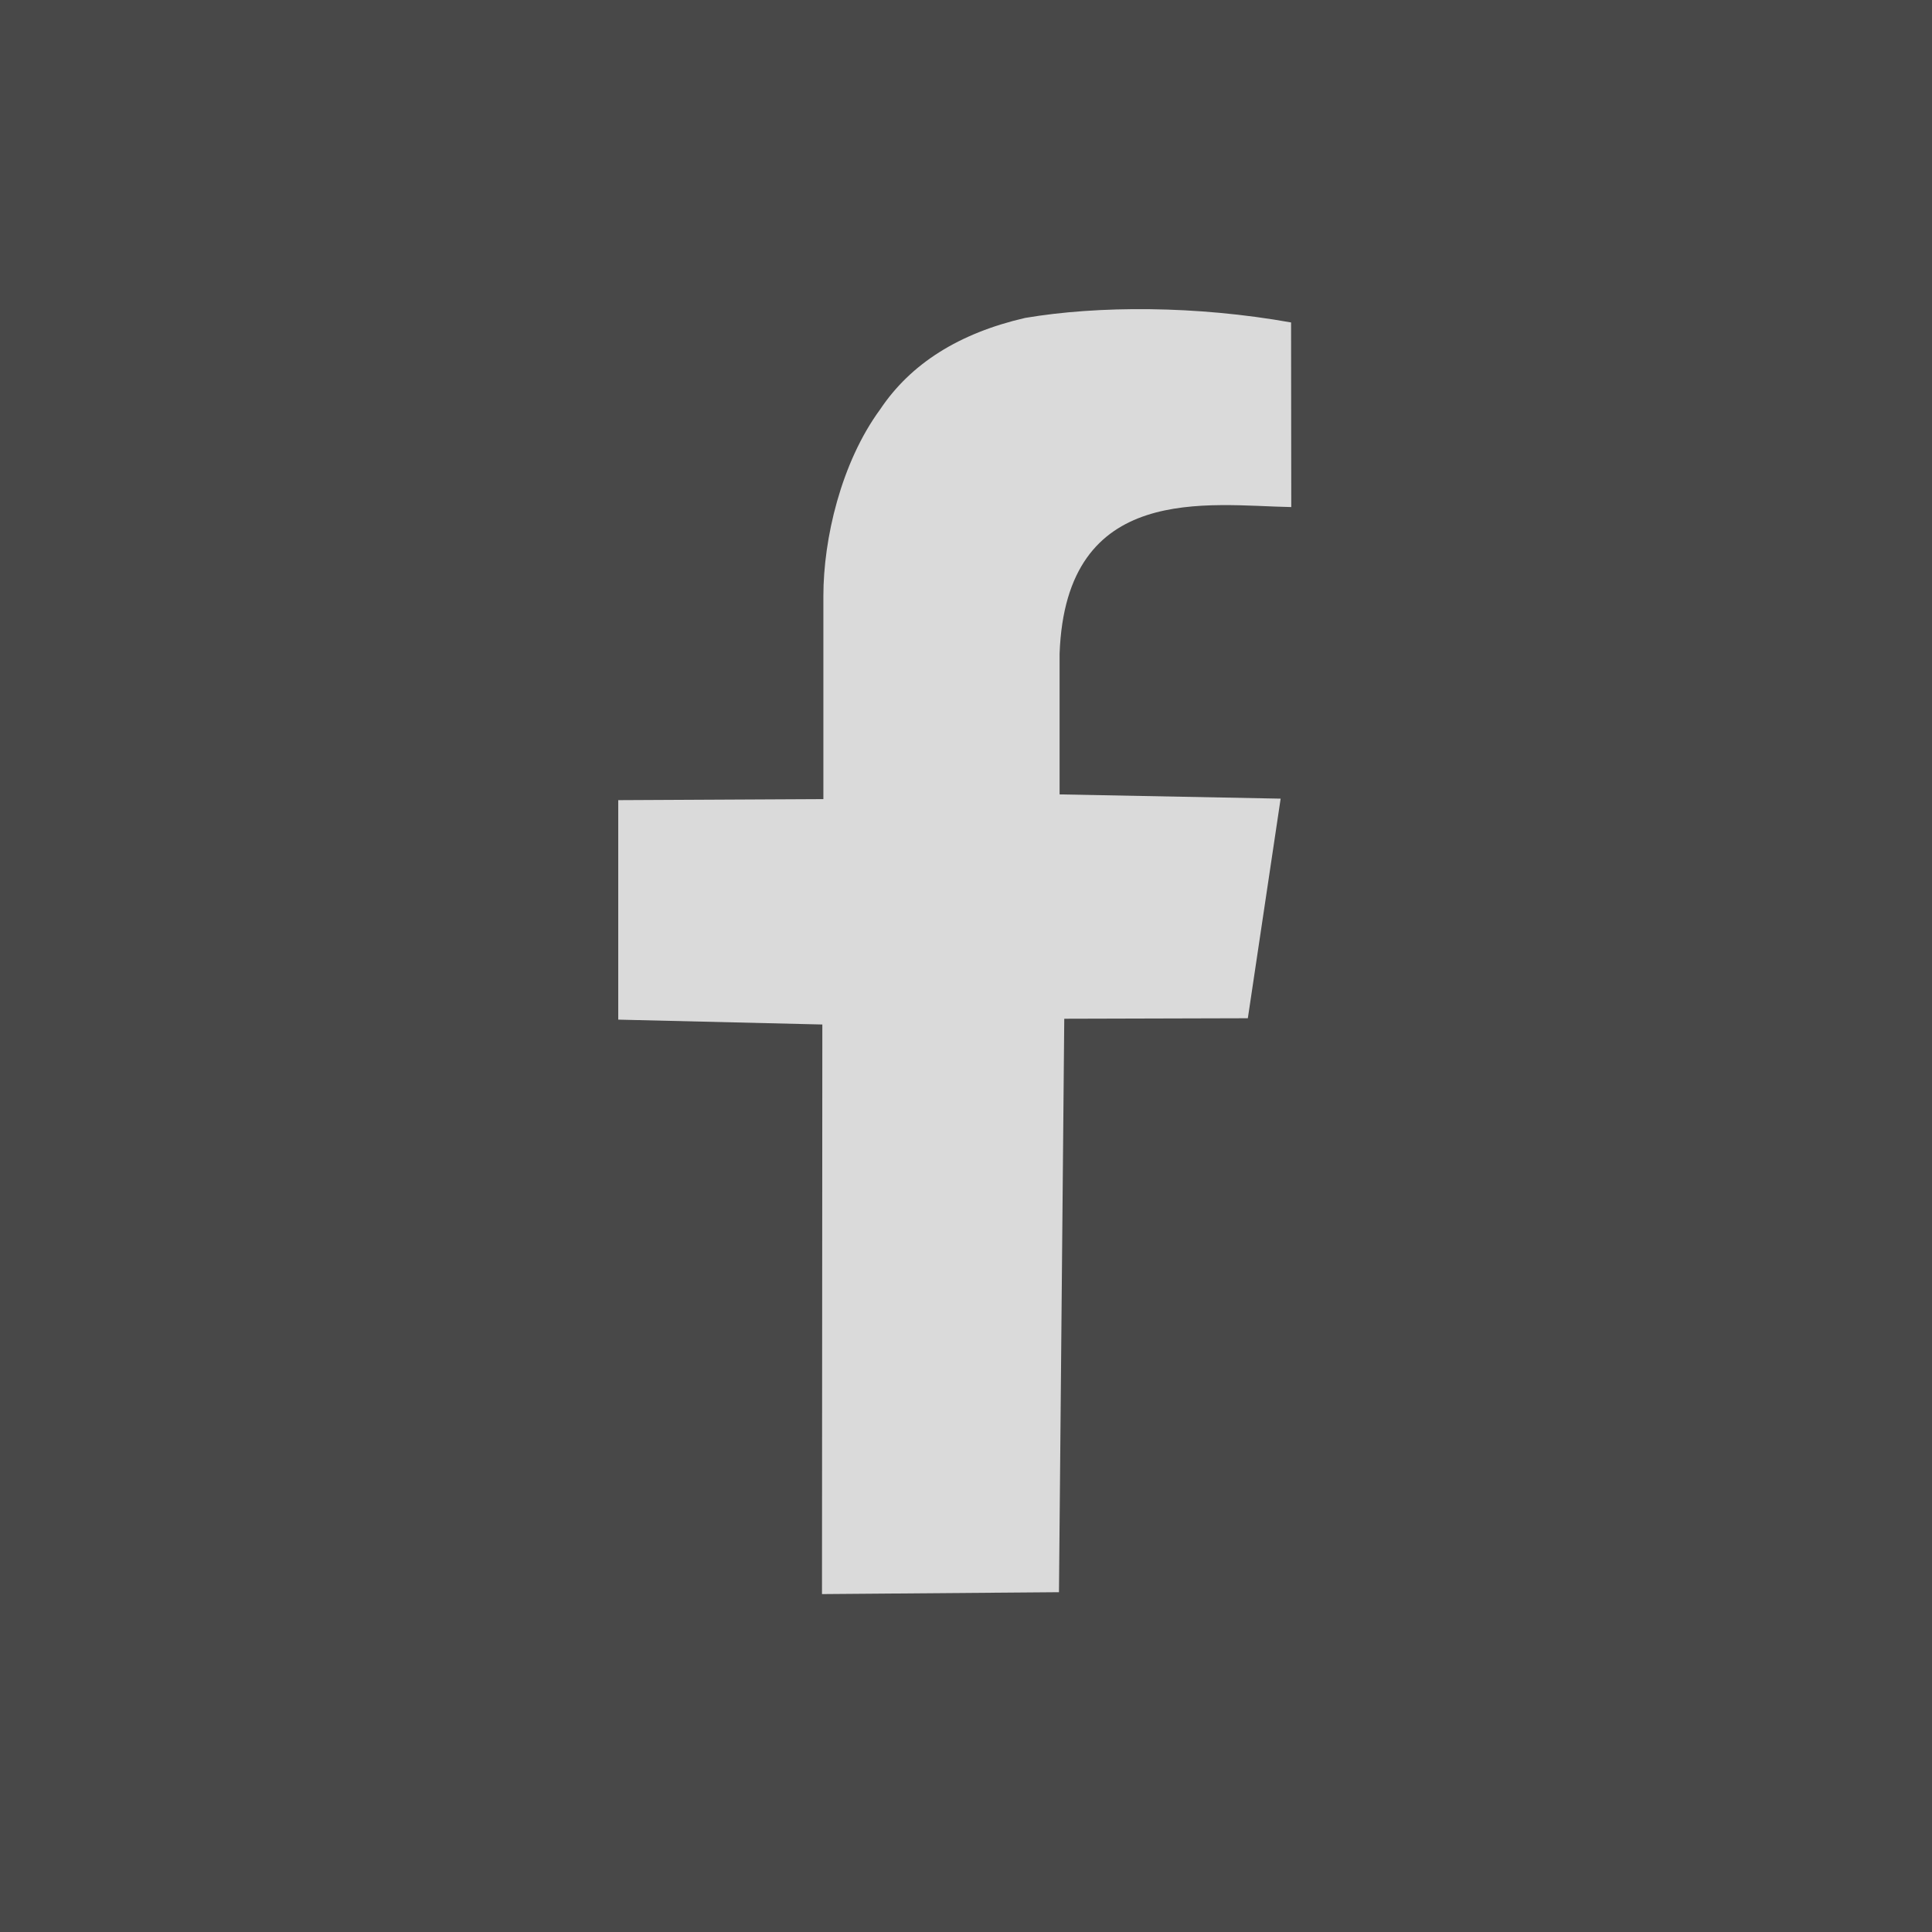
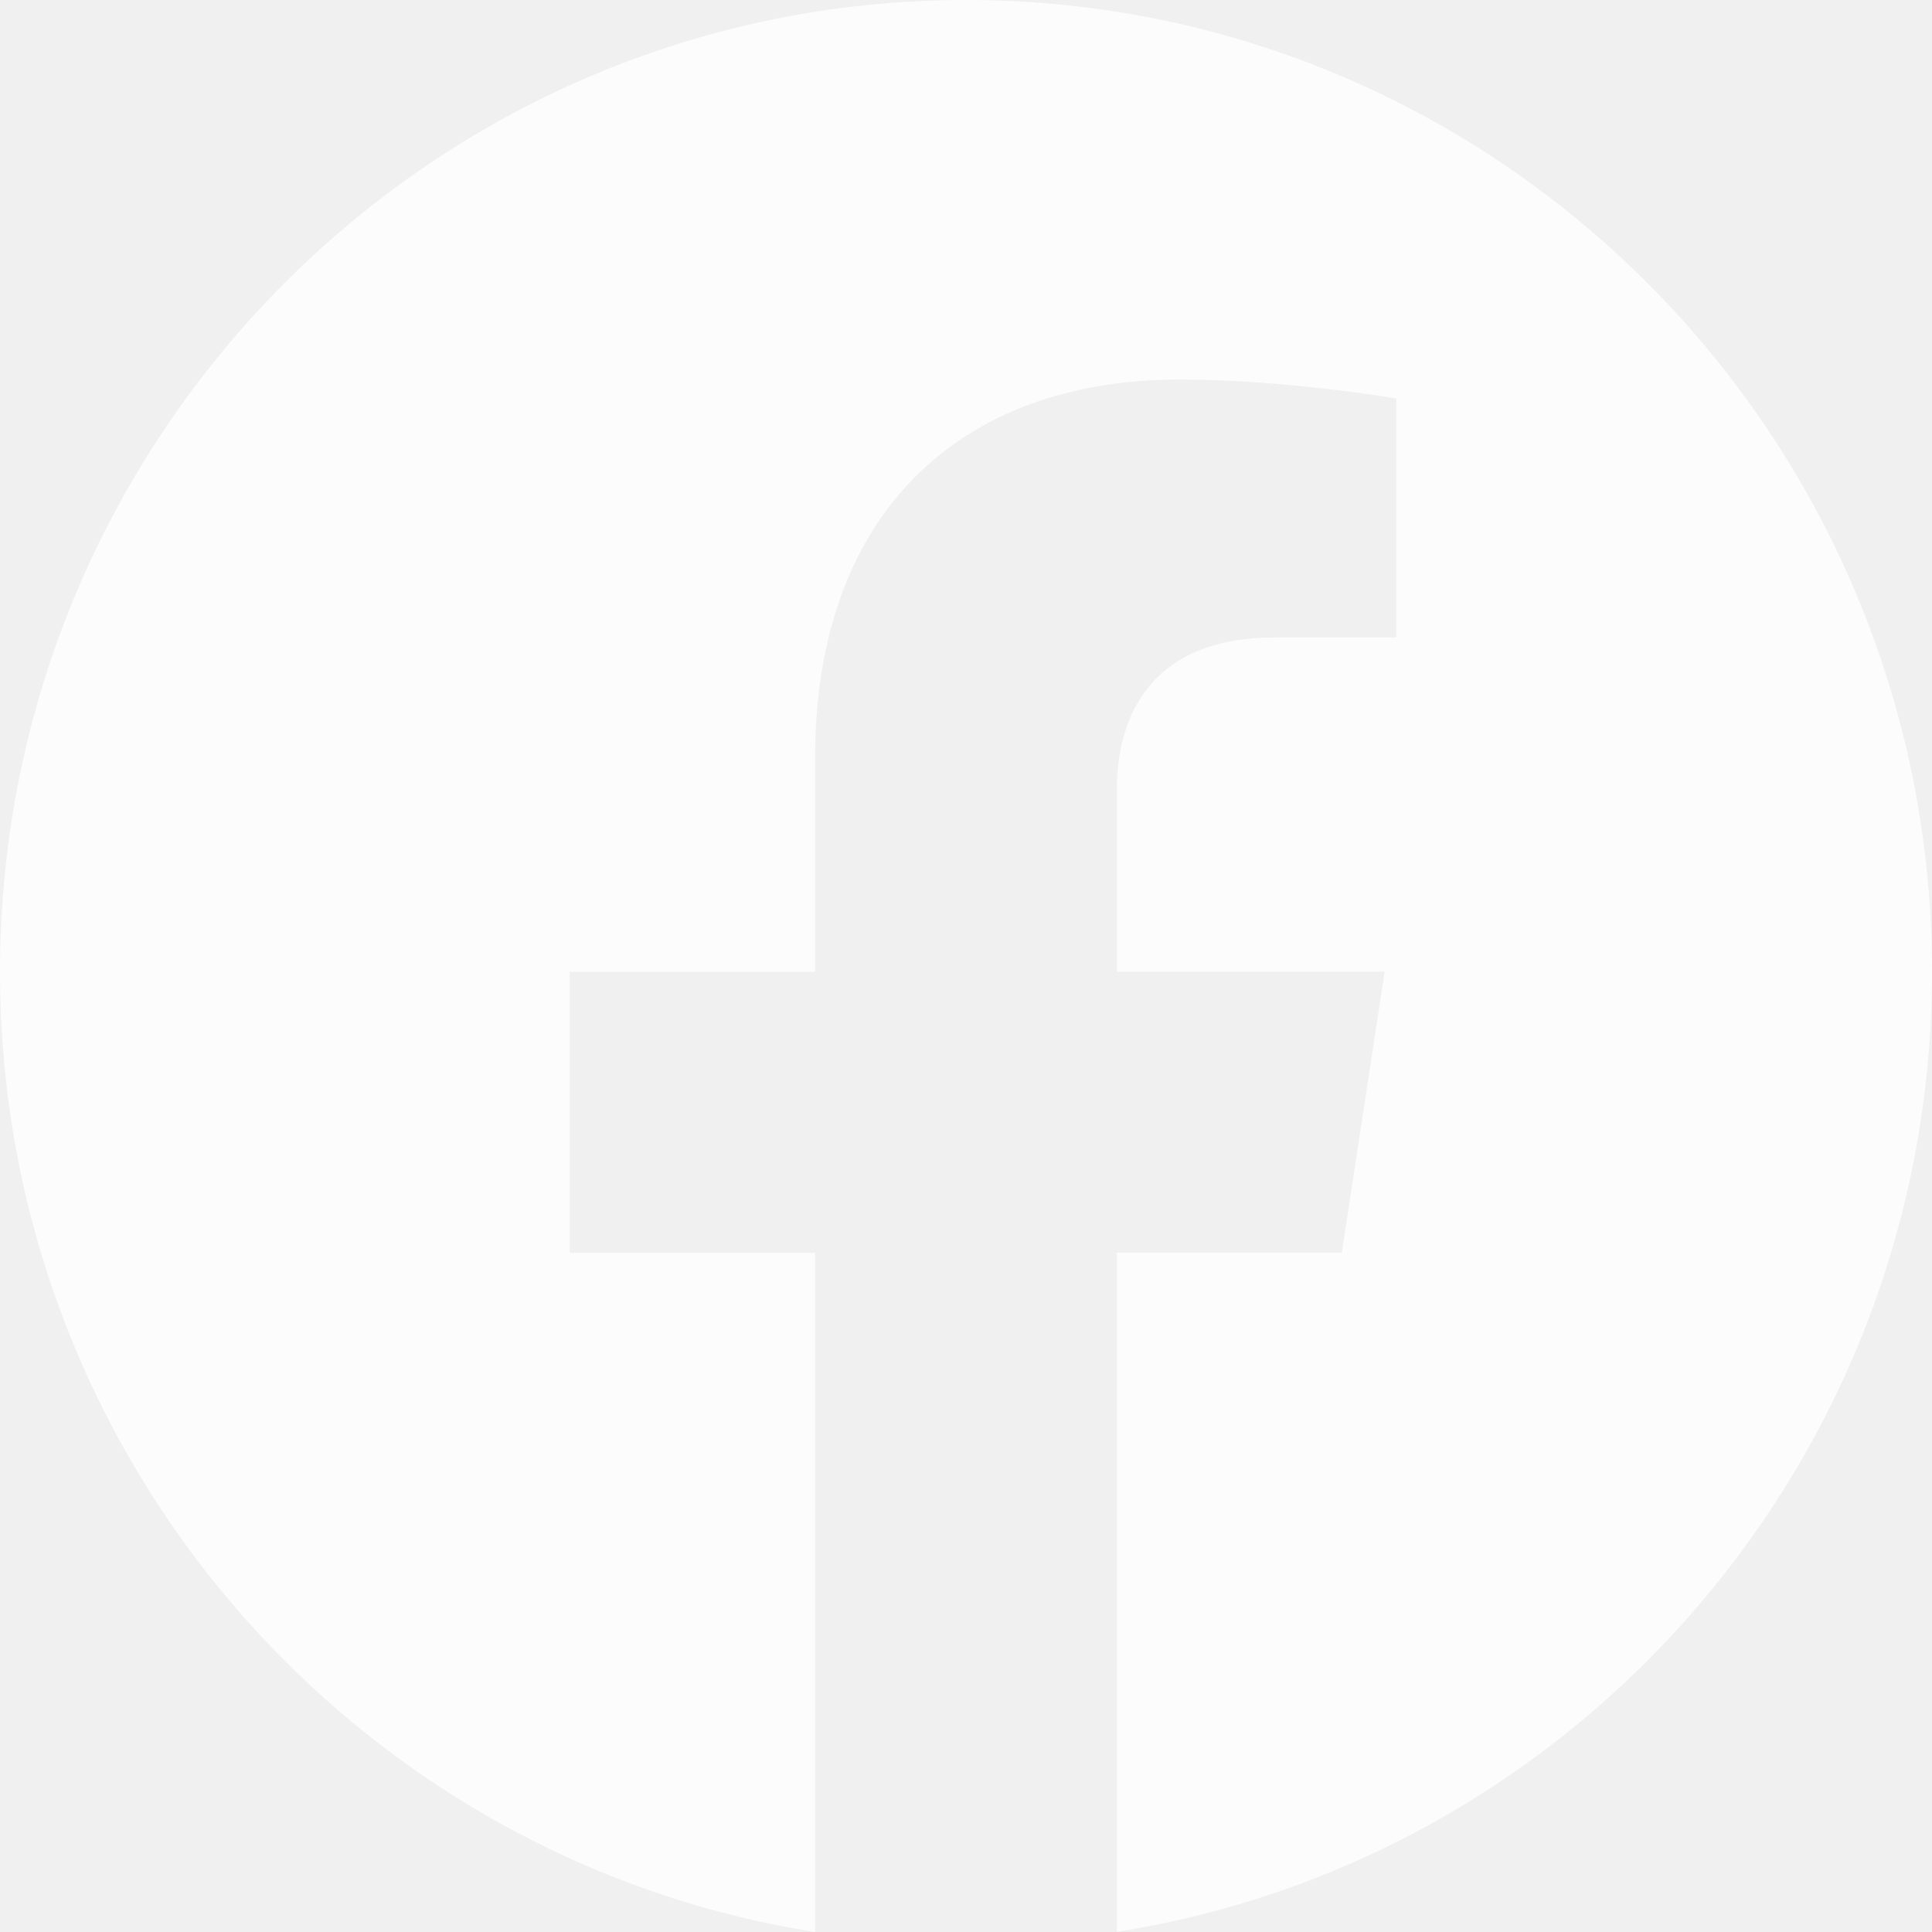
<svg xmlns="http://www.w3.org/2000/svg" width="50" height="50" viewBox="0 0 50 50" fill="none">
-   <rect width="50" height="50" fill="black" fill-opacity="0.7" />
-   <path d="M27.406 41.204L27.543 26.365L32.294 26.352L33.143 20.669L27.422 20.559V16.92C27.582 12.458 31.274 13.084 33.418 13.123L33.413 8.345C30.958 7.907 28.427 7.907 26.529 8.228C24.822 8.622 23.57 9.41 22.779 10.594C21.762 11.98 21.309 13.954 21.309 15.42V20.681L16 20.708V26.388L21.282 26.514L21.273 41.255L27.408 41.206L27.406 41.204Z" fill="white" fill-opacity="0.8" />
+   <path opacity="0.8" d="M25 0C11.194 0 0 11.261 0 25.151C0 37.703 9.141 48.106 21.095 50V32.423H14.744V25.151H21.095V19.61C21.095 13.301 24.828 9.822 30.536 9.822C33.271 9.822 36.136 10.313 36.136 10.313V16.498H32.976C29.875 16.498 28.905 18.44 28.905 20.43V25.146H35.834L34.726 32.418H28.905V49.995C40.859 48.111 50 37.705 50 25.151C50 11.261 38.806 0 25 0Z" fill="white" />
</svg>
